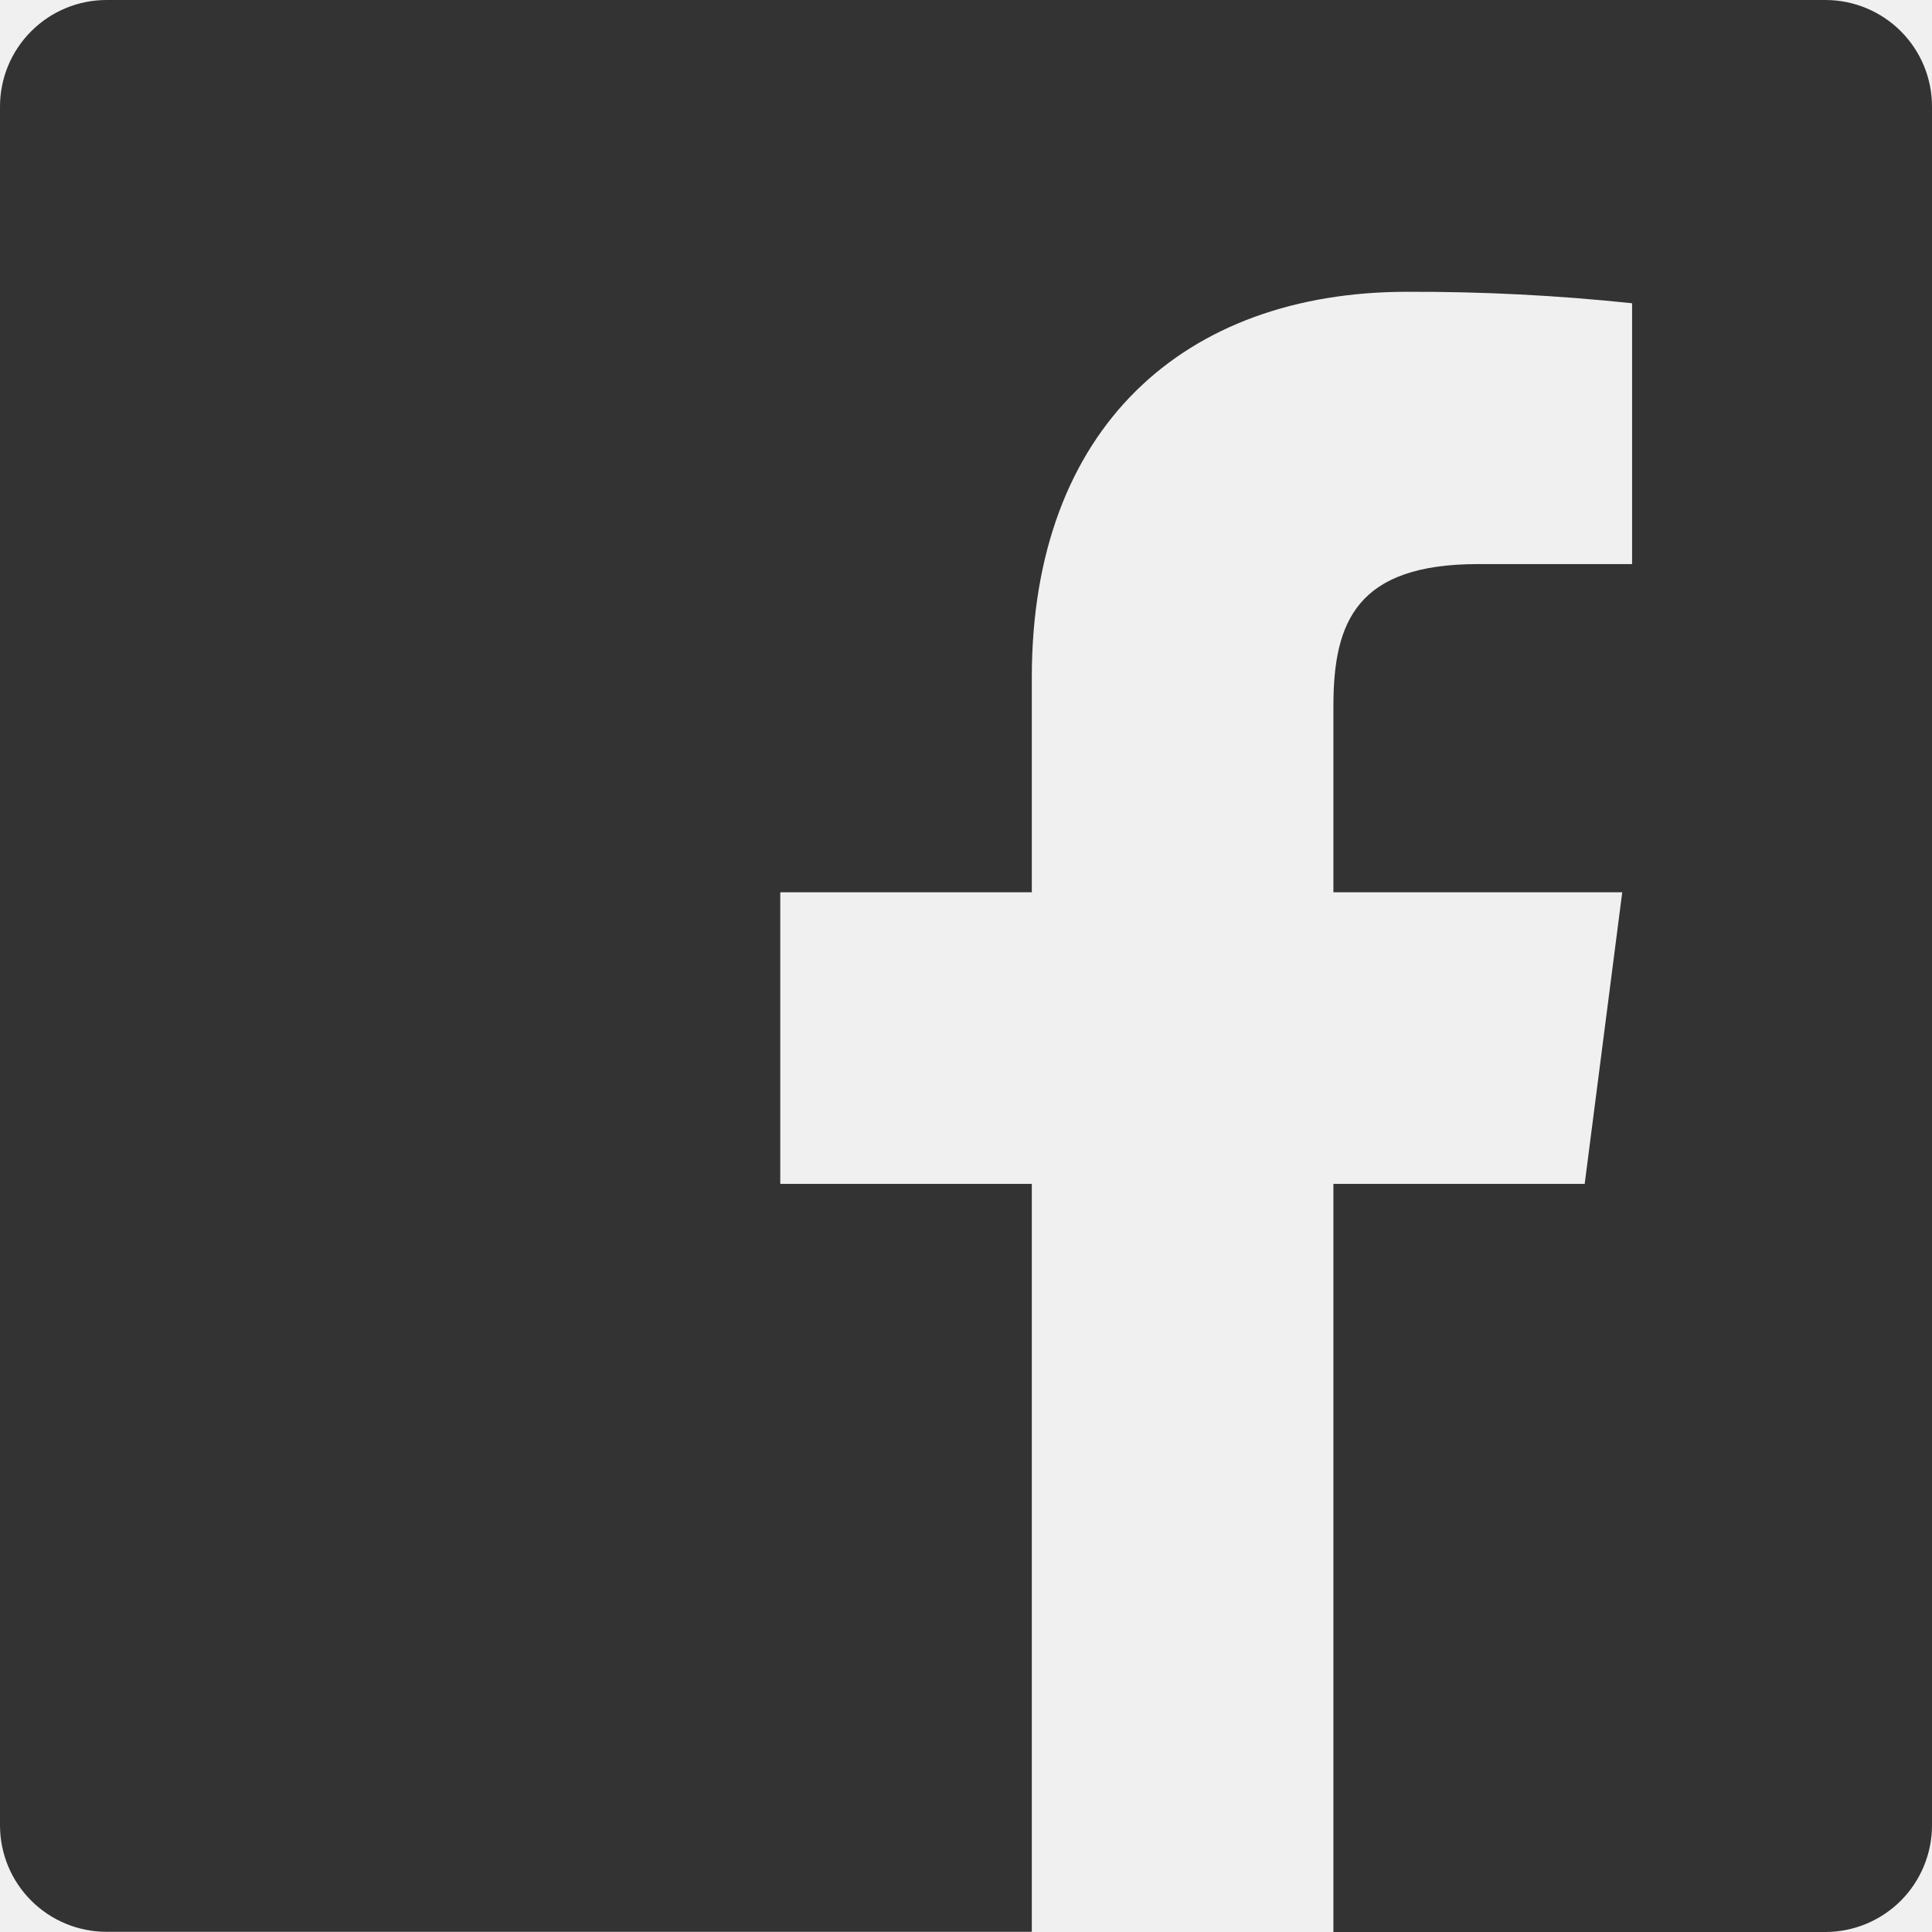
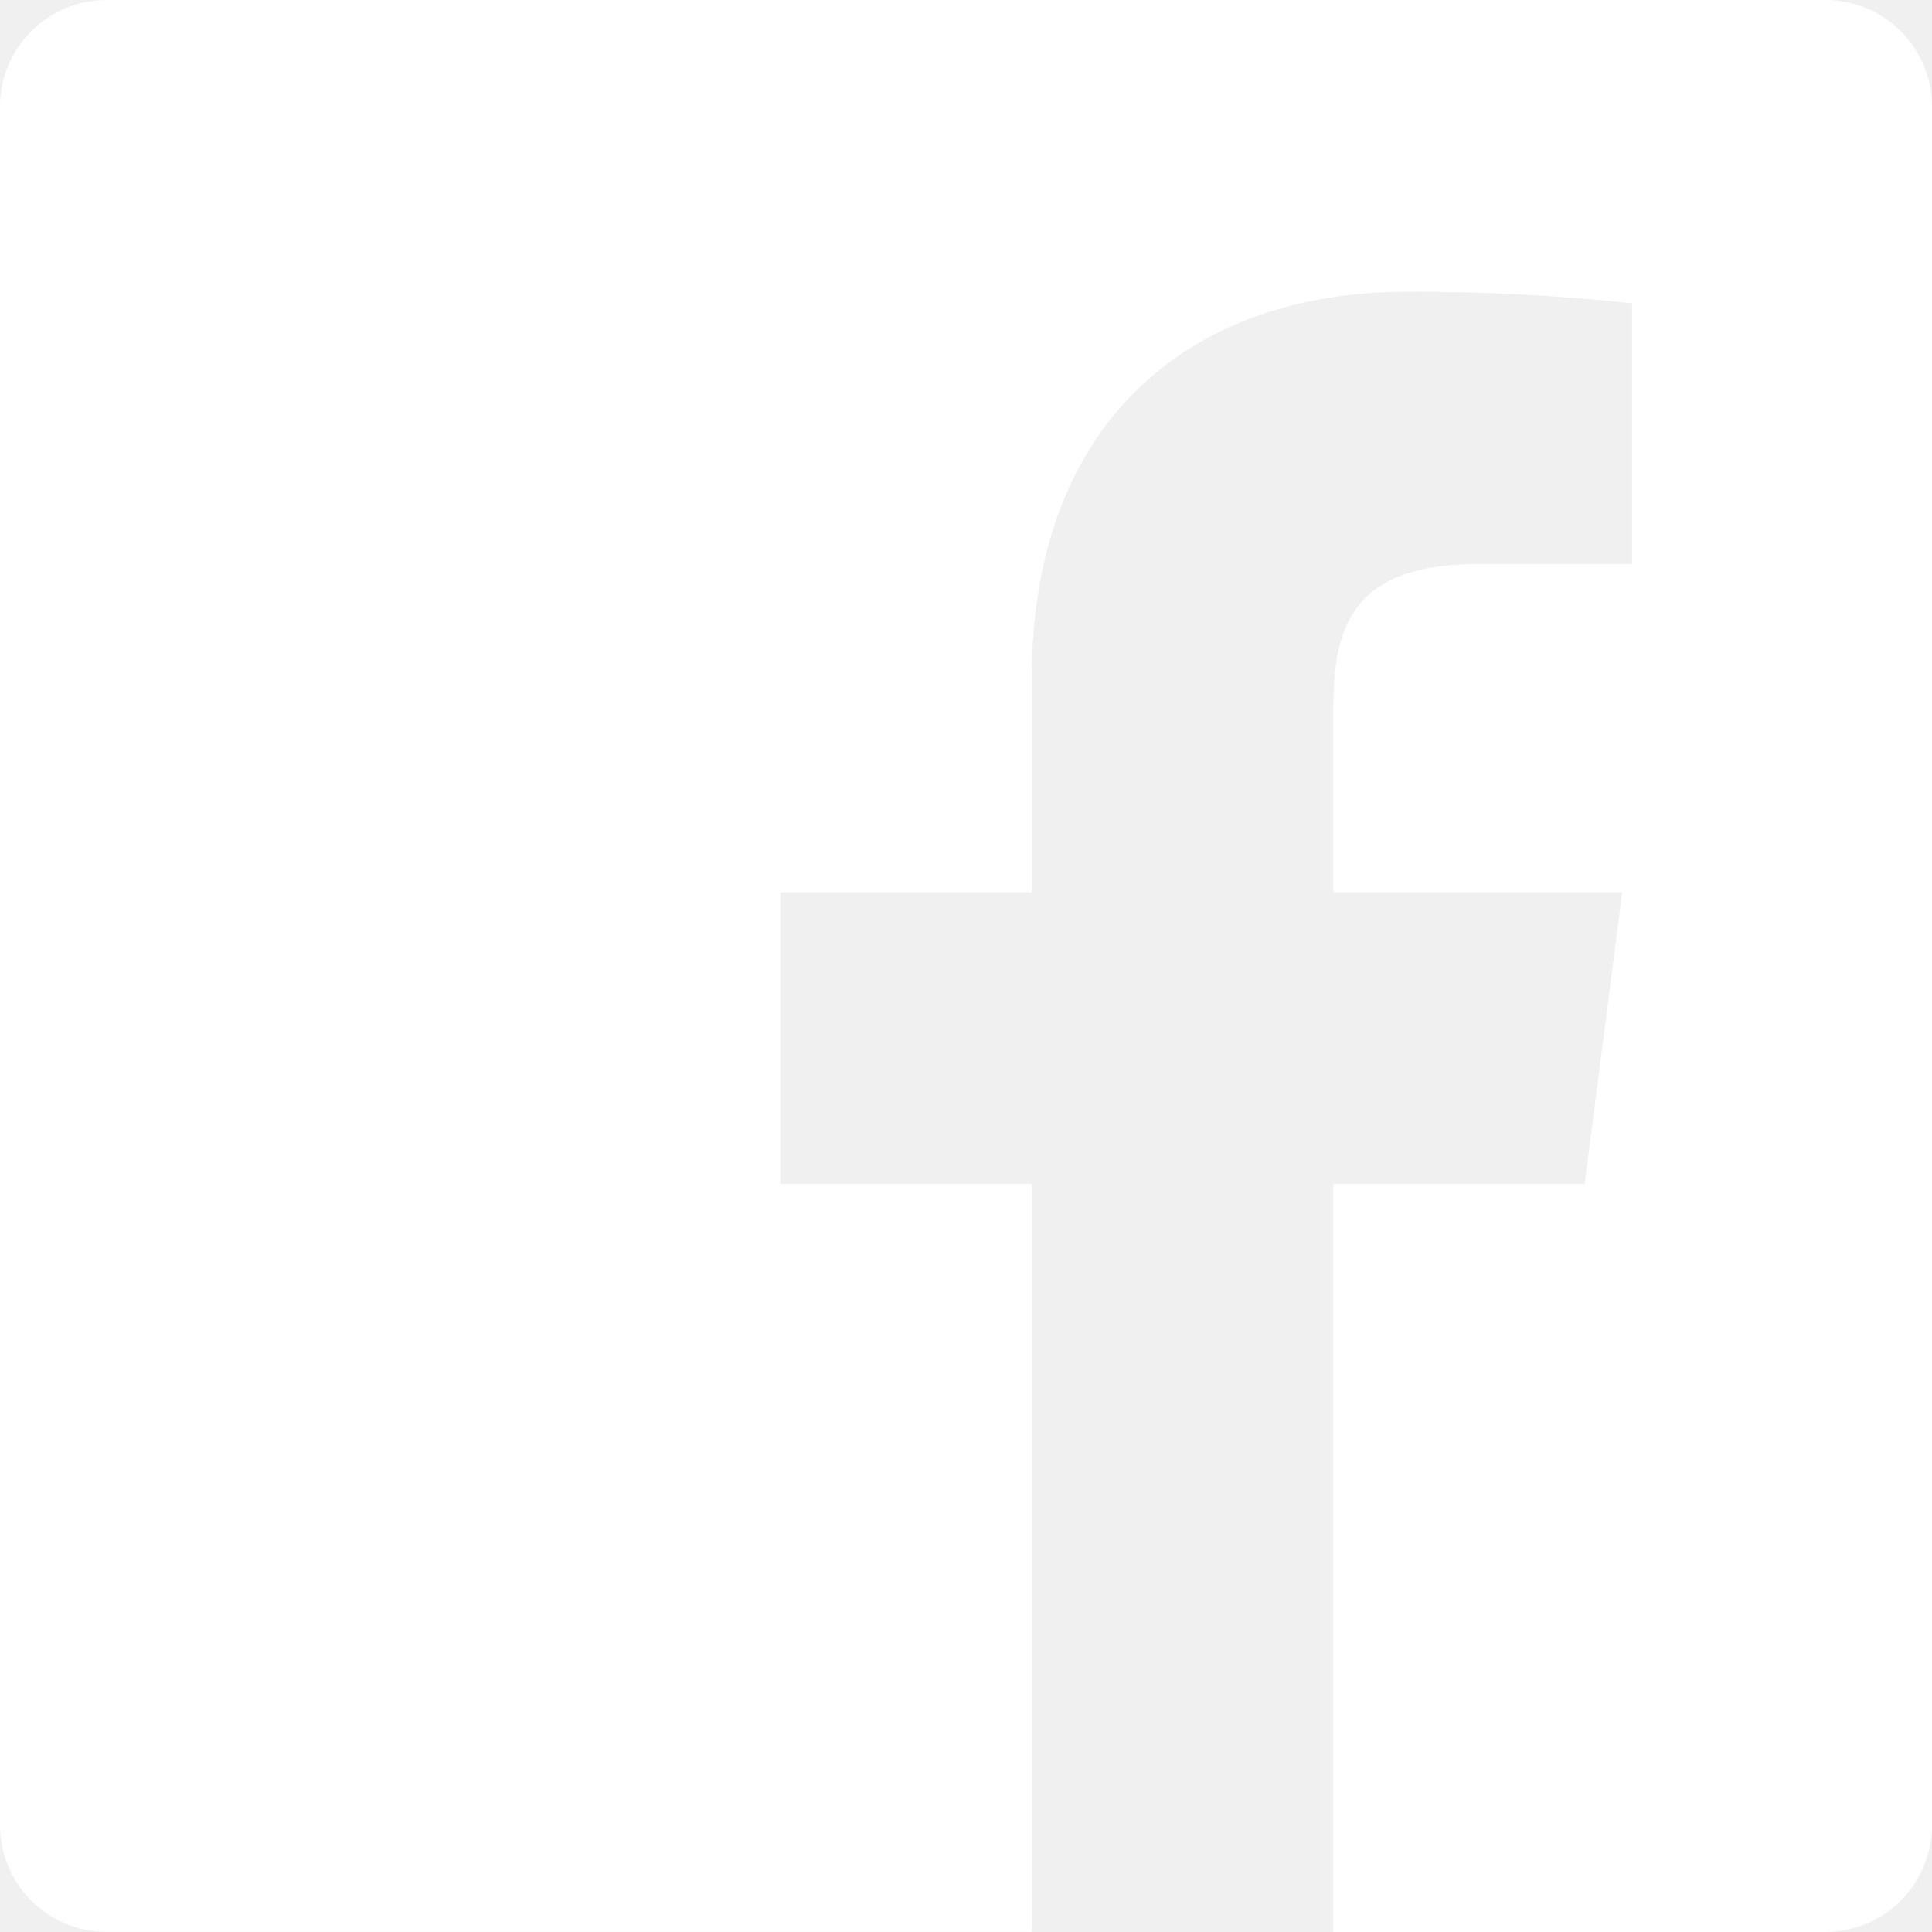
<svg xmlns="http://www.w3.org/2000/svg" width="30" height="30" viewBox="0 0 30 30" fill="none">
-   <path d="M28.352 0H1.655C1.216 0 0.795 0.174 0.485 0.485C0.174 0.795 0 1.216 0 1.655V28.343C0 28.782 0.174 29.203 0.485 29.513C0.795 29.823 1.216 29.997 1.655 29.997H16.022V18.383H12.116V13.855H16.022V10.515C16.022 6.641 18.391 4.531 21.849 4.531C23.016 4.527 24.182 4.586 25.343 4.709V8.759H22.951C21.07 8.759 20.705 9.652 20.705 10.963V13.855H25.19L24.607 18.383H20.705V30H28.345C28.784 29.999 29.204 29.825 29.515 29.515C29.825 29.204 29.999 28.784 30 28.346V1.657C30.001 1.219 29.828 0.799 29.519 0.488C29.21 0.178 28.791 0.002 28.352 0Z" fill="#333333" />
+   <path d="M28.352 0H1.655C1.216 0 0.795 0.174 0.485 0.485C0.174 0.795 0 1.216 0 1.655V28.343C0 28.782 0.174 29.203 0.485 29.513C0.795 29.823 1.216 29.997 1.655 29.997H16.022V18.383H12.116V13.855H16.022V10.515C16.022 6.641 18.391 4.531 21.849 4.531C23.016 4.527 24.182 4.586 25.343 4.709V8.759H22.951C21.07 8.759 20.705 9.652 20.705 10.963V13.855H25.19L24.607 18.383H20.705V30H28.345C28.784 29.999 29.204 29.825 29.515 29.515C29.825 29.204 29.999 28.784 30 28.346V1.657C30.001 1.219 29.828 0.799 29.519 0.488C29.21 0.178 28.791 0.002 28.352 0Z" fill="white" />
</svg>
